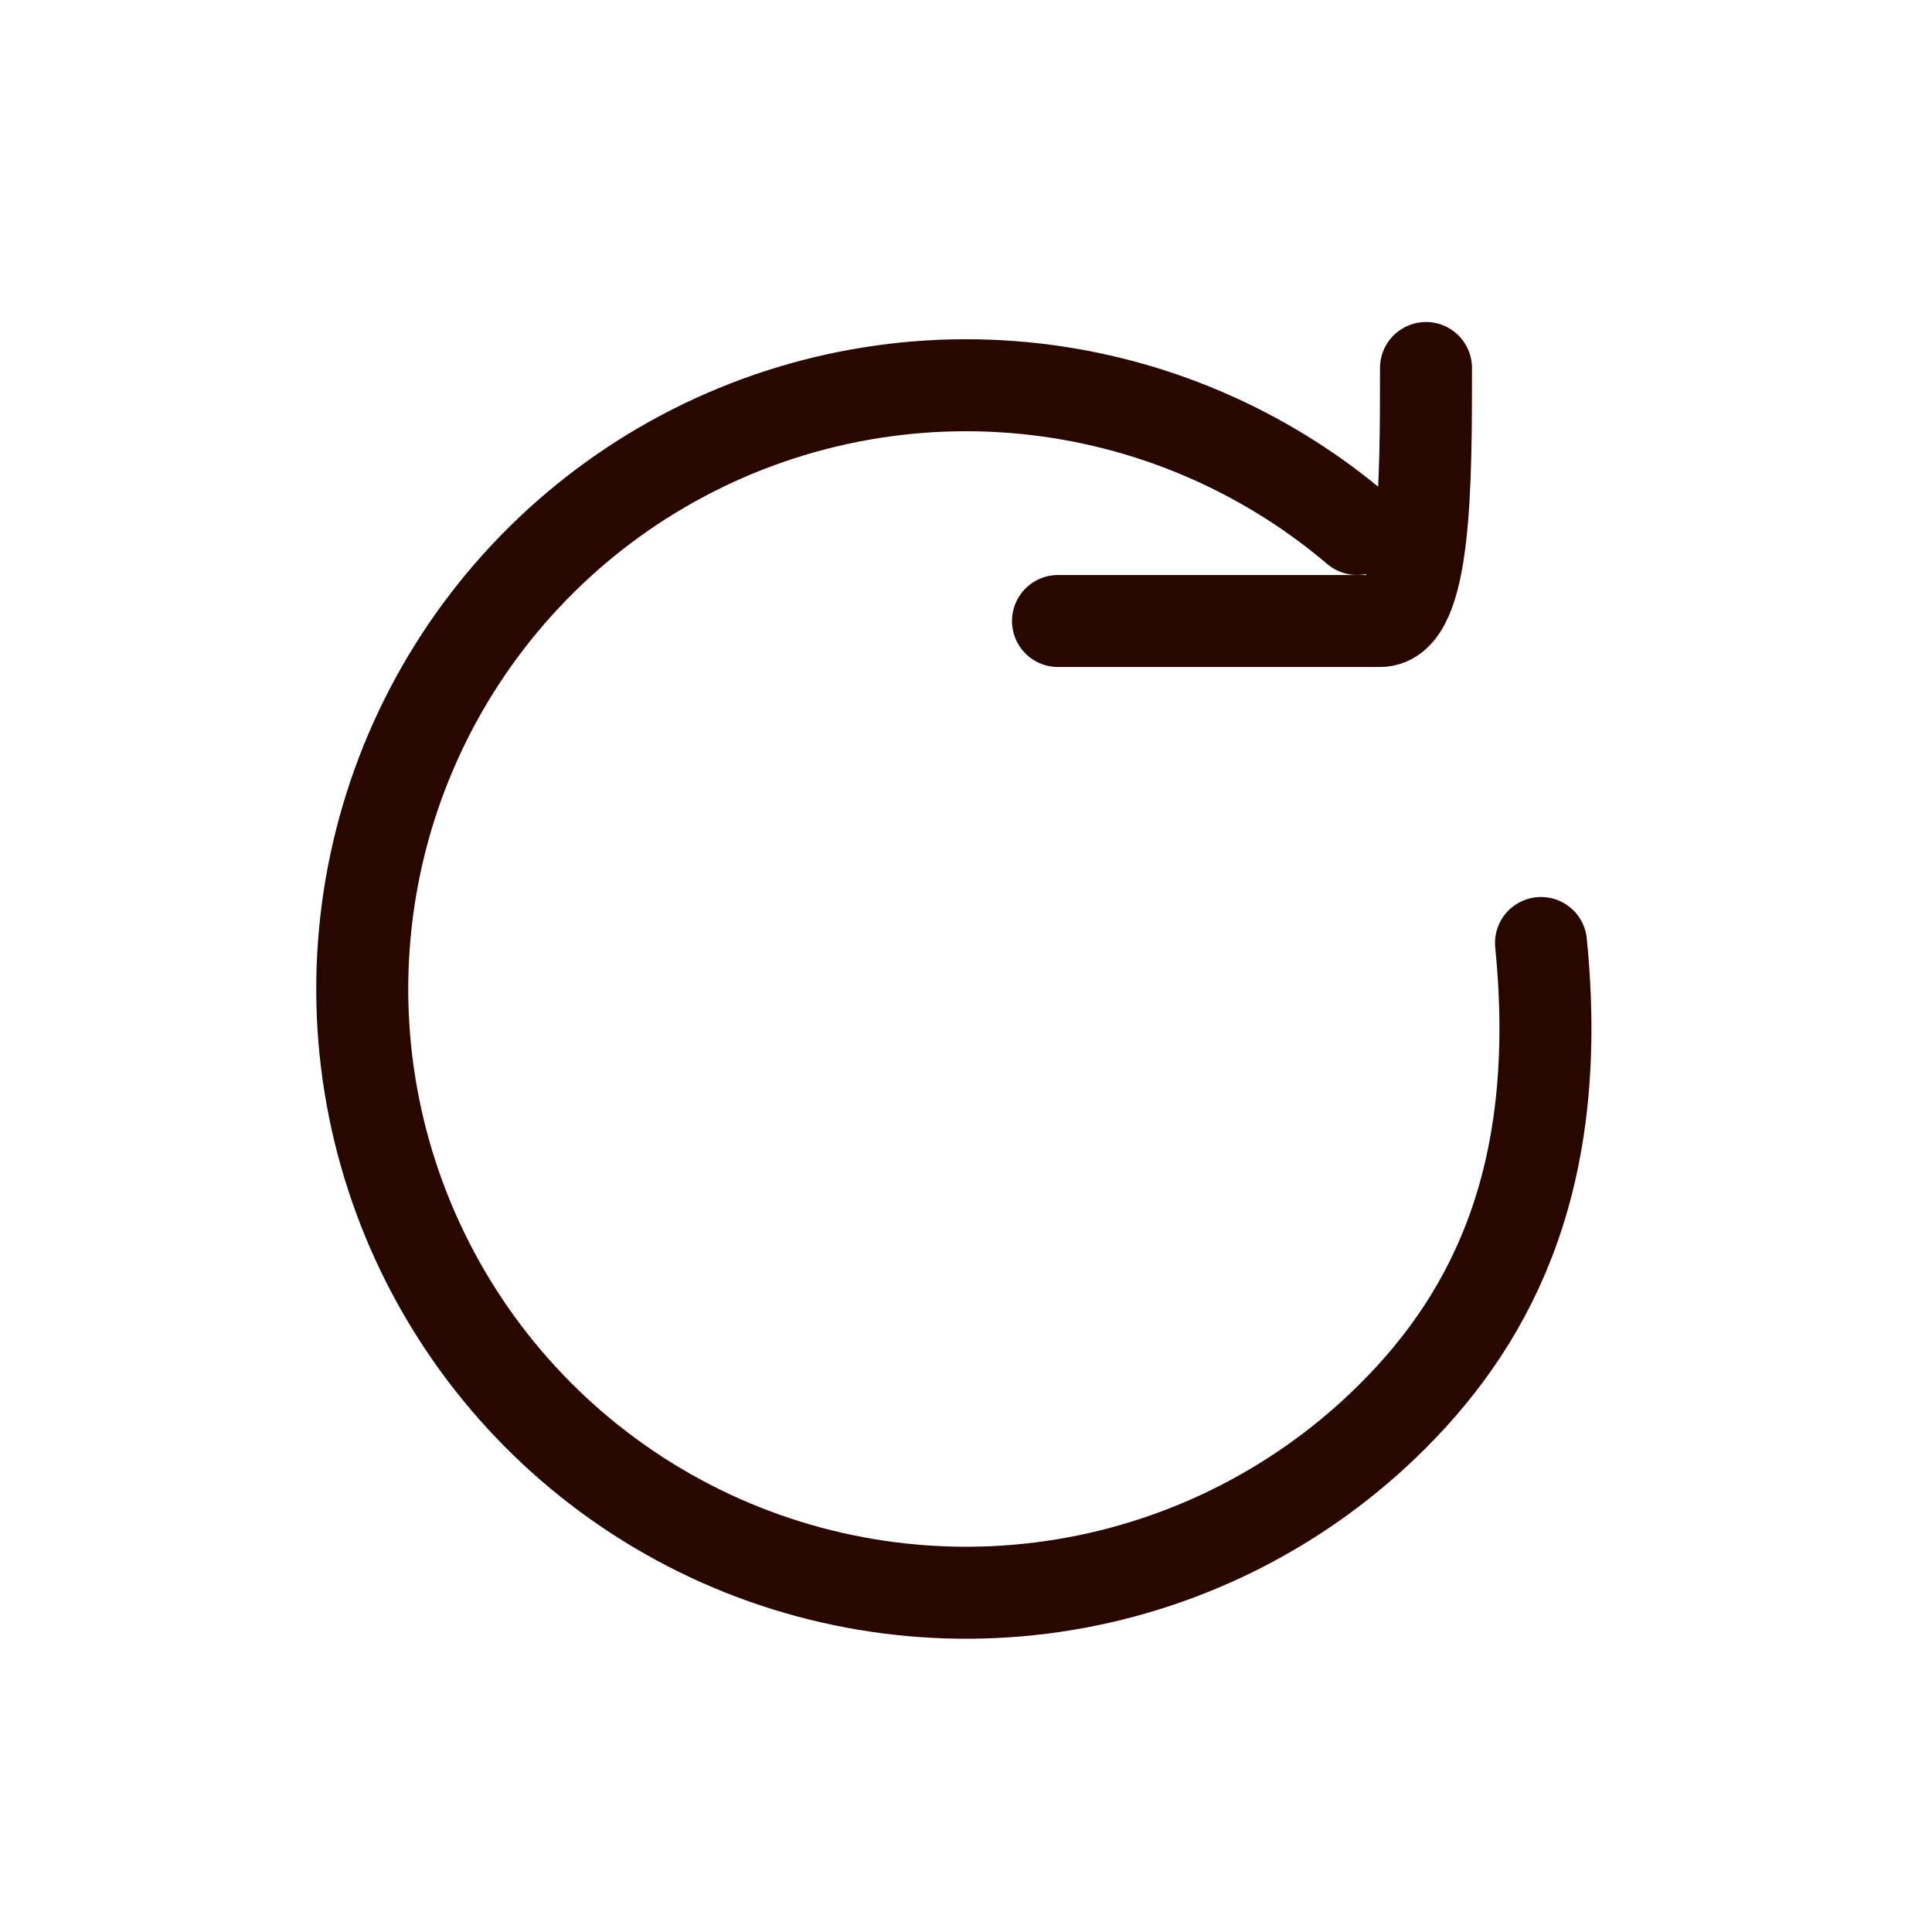
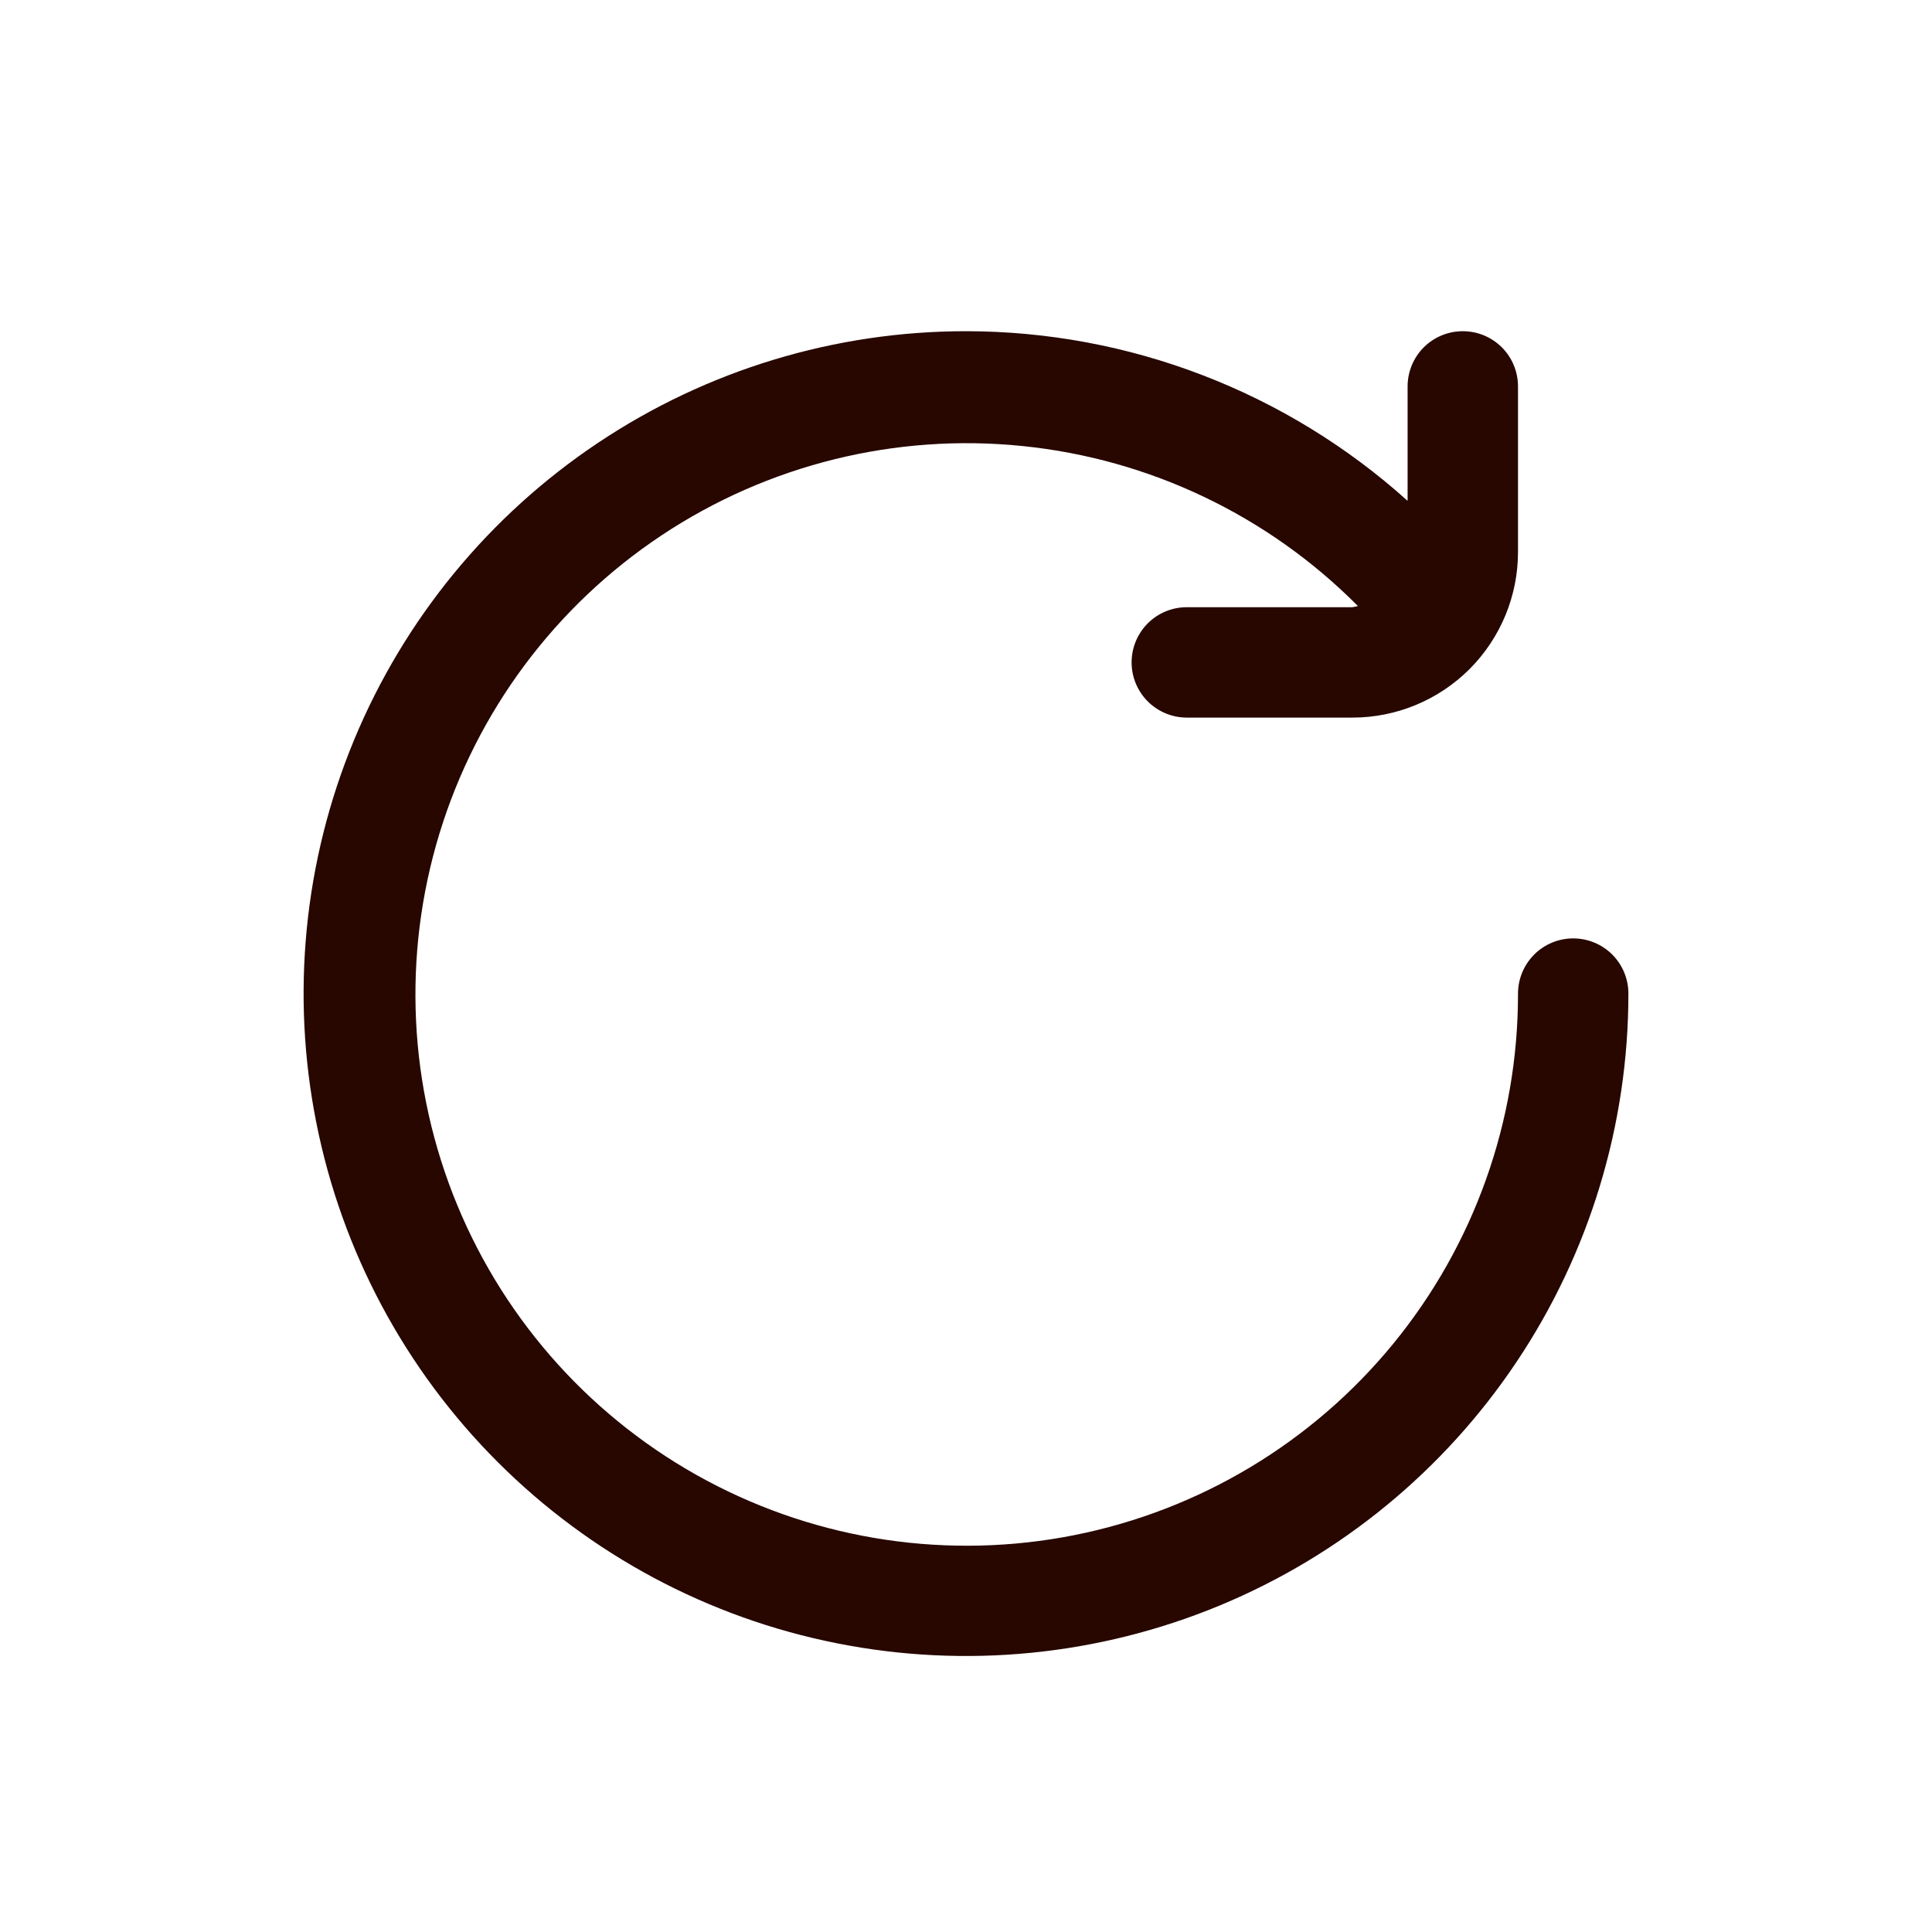
<svg xmlns="http://www.w3.org/2000/svg" width="42" height="42" viewBox="0 0 42 42" fill="none">
-   <path d="M29.5 11.499C28.574 10.712 27.537 10.053 26.417 9.545C23.919 8.413 21.129 8.092 18.439 8.627C15.75 9.162 13.295 10.526 11.421 12.528C9.546 14.529 8.345 17.068 7.987 19.787C7.629 22.506 8.132 25.268 9.425 27.687C10.717 30.106 12.735 32.059 15.195 33.272C17.654 34.484 20.432 34.896 23.138 34.45C25.844 34.003 28.342 32.72 30.281 30.781C32.5 28.562 34 25.5 33.5 20.5" stroke-width="2" stroke-linecap="round" stroke-linejoin="round" stroke="#270700" />
-   <path d="M31 8C31 10.5 31 13.5 30 13.5H23" stroke-width="2" stroke-linecap="round" stroke-linejoin="round" stroke="#270700" />
+   <path d="M21 7.2C24.545 7.202 27.965 8.516 30.6 10.888V8.4C30.6 8.082 30.727 7.776 30.951 7.551C31.177 7.326 31.482 7.2 31.8 7.2C32.118 7.2 32.423 7.326 32.649 7.551C32.874 7.776 33 8.082 33 8.4V12C33 12.955 32.621 13.87 31.946 14.546C31.27 15.221 30.355 15.6 29.4 15.6H25.8C25.482 15.6 25.177 15.473 24.951 15.248C24.727 15.023 24.6 14.718 24.6 14.4C24.6 14.082 24.727 13.777 24.951 13.551C25.177 13.326 25.482 13.2 25.8 13.2H29.4C29.441 13.194 29.481 13.185 29.52 13.175C27.565 11.205 24.986 9.976 22.225 9.696C19.464 9.415 16.691 10.102 14.38 11.639C12.069 13.176 10.363 15.467 9.553 18.121C8.743 20.776 8.879 23.629 9.939 26.194C10.998 28.759 12.915 30.877 15.363 32.186C17.81 33.495 20.635 33.914 23.357 33.372C26.079 32.83 28.528 31.36 30.287 29.213C32.045 27.066 33.004 24.375 33 21.6C33 21.282 33.127 20.977 33.352 20.751C33.577 20.526 33.882 20.4 34.2 20.4C34.518 20.4 34.824 20.526 35.049 20.751C35.274 20.977 35.4 21.282 35.4 21.6C35.4 24.448 34.556 27.232 32.973 29.6C31.391 31.968 29.142 33.814 26.511 34.904C23.879 35.994 20.984 36.279 18.191 35.723C15.397 35.168 12.832 33.796 10.818 31.782C8.804 29.768 7.432 27.203 6.877 24.409C6.321 21.616 6.606 18.721 7.696 16.089C8.786 13.458 10.632 11.209 13 9.627C15.368 8.044 18.152 7.2 21 7.2V7.2Z" fill="#270700" />
</svg>
